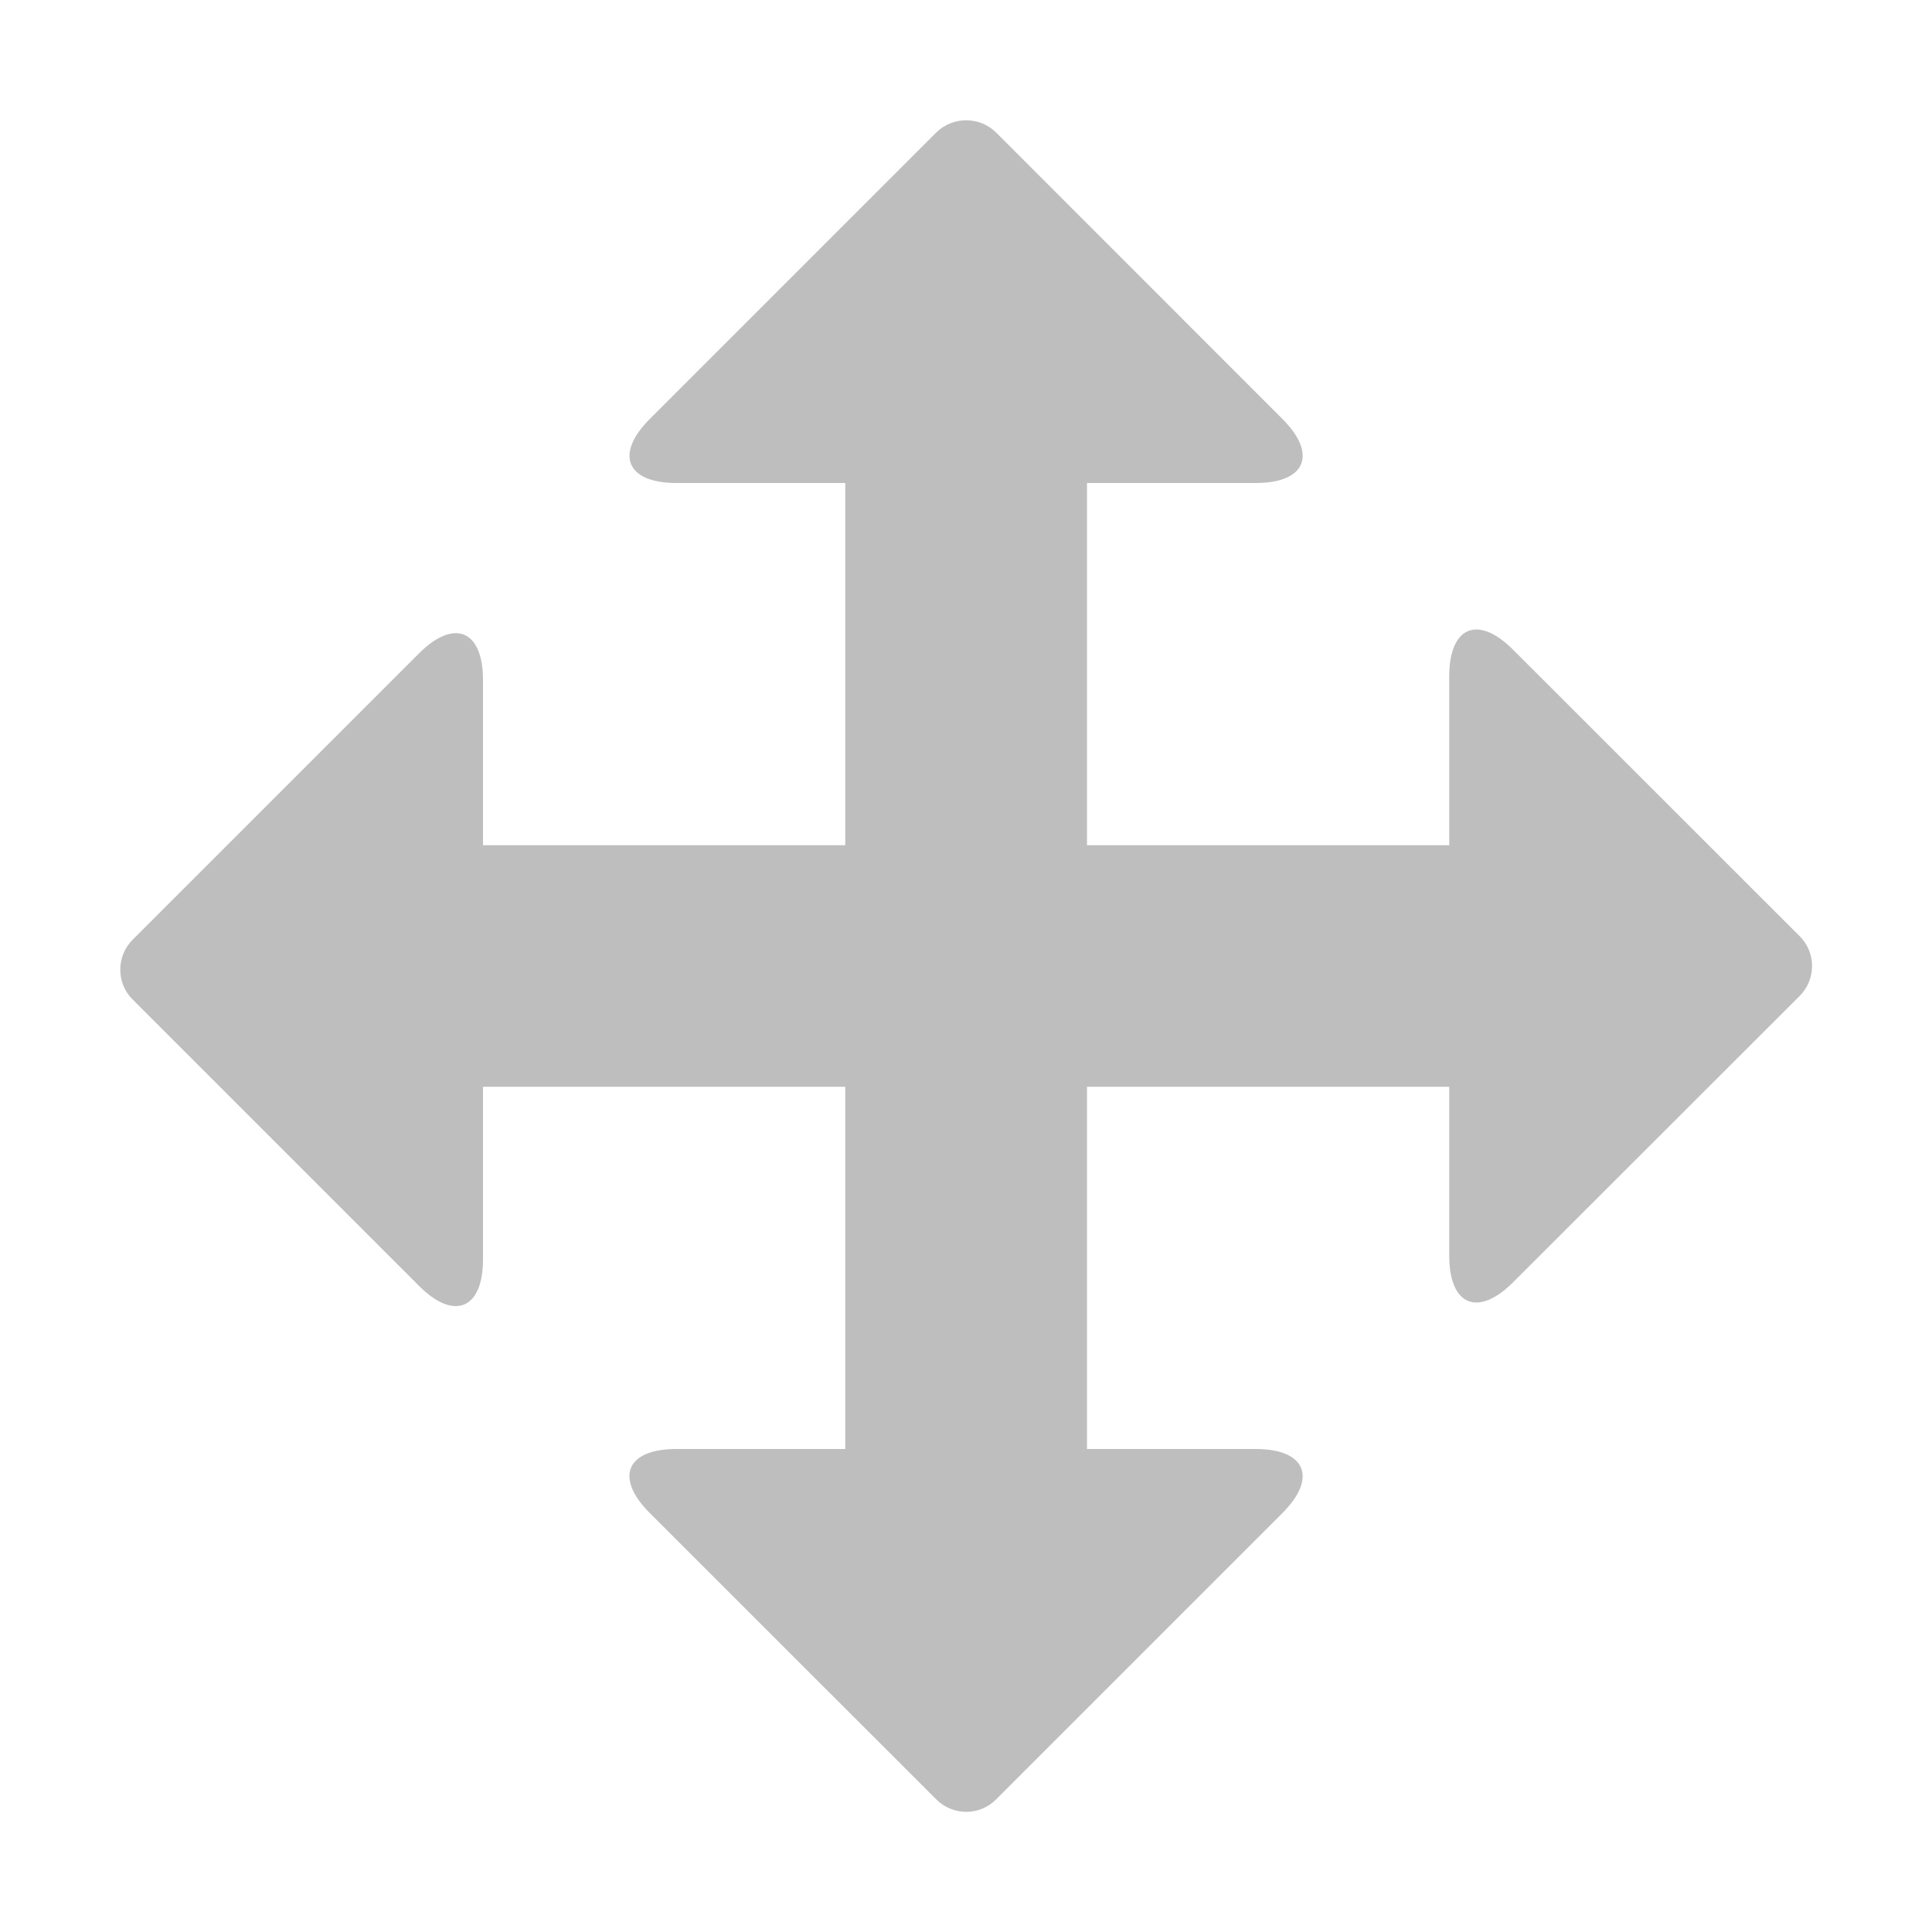
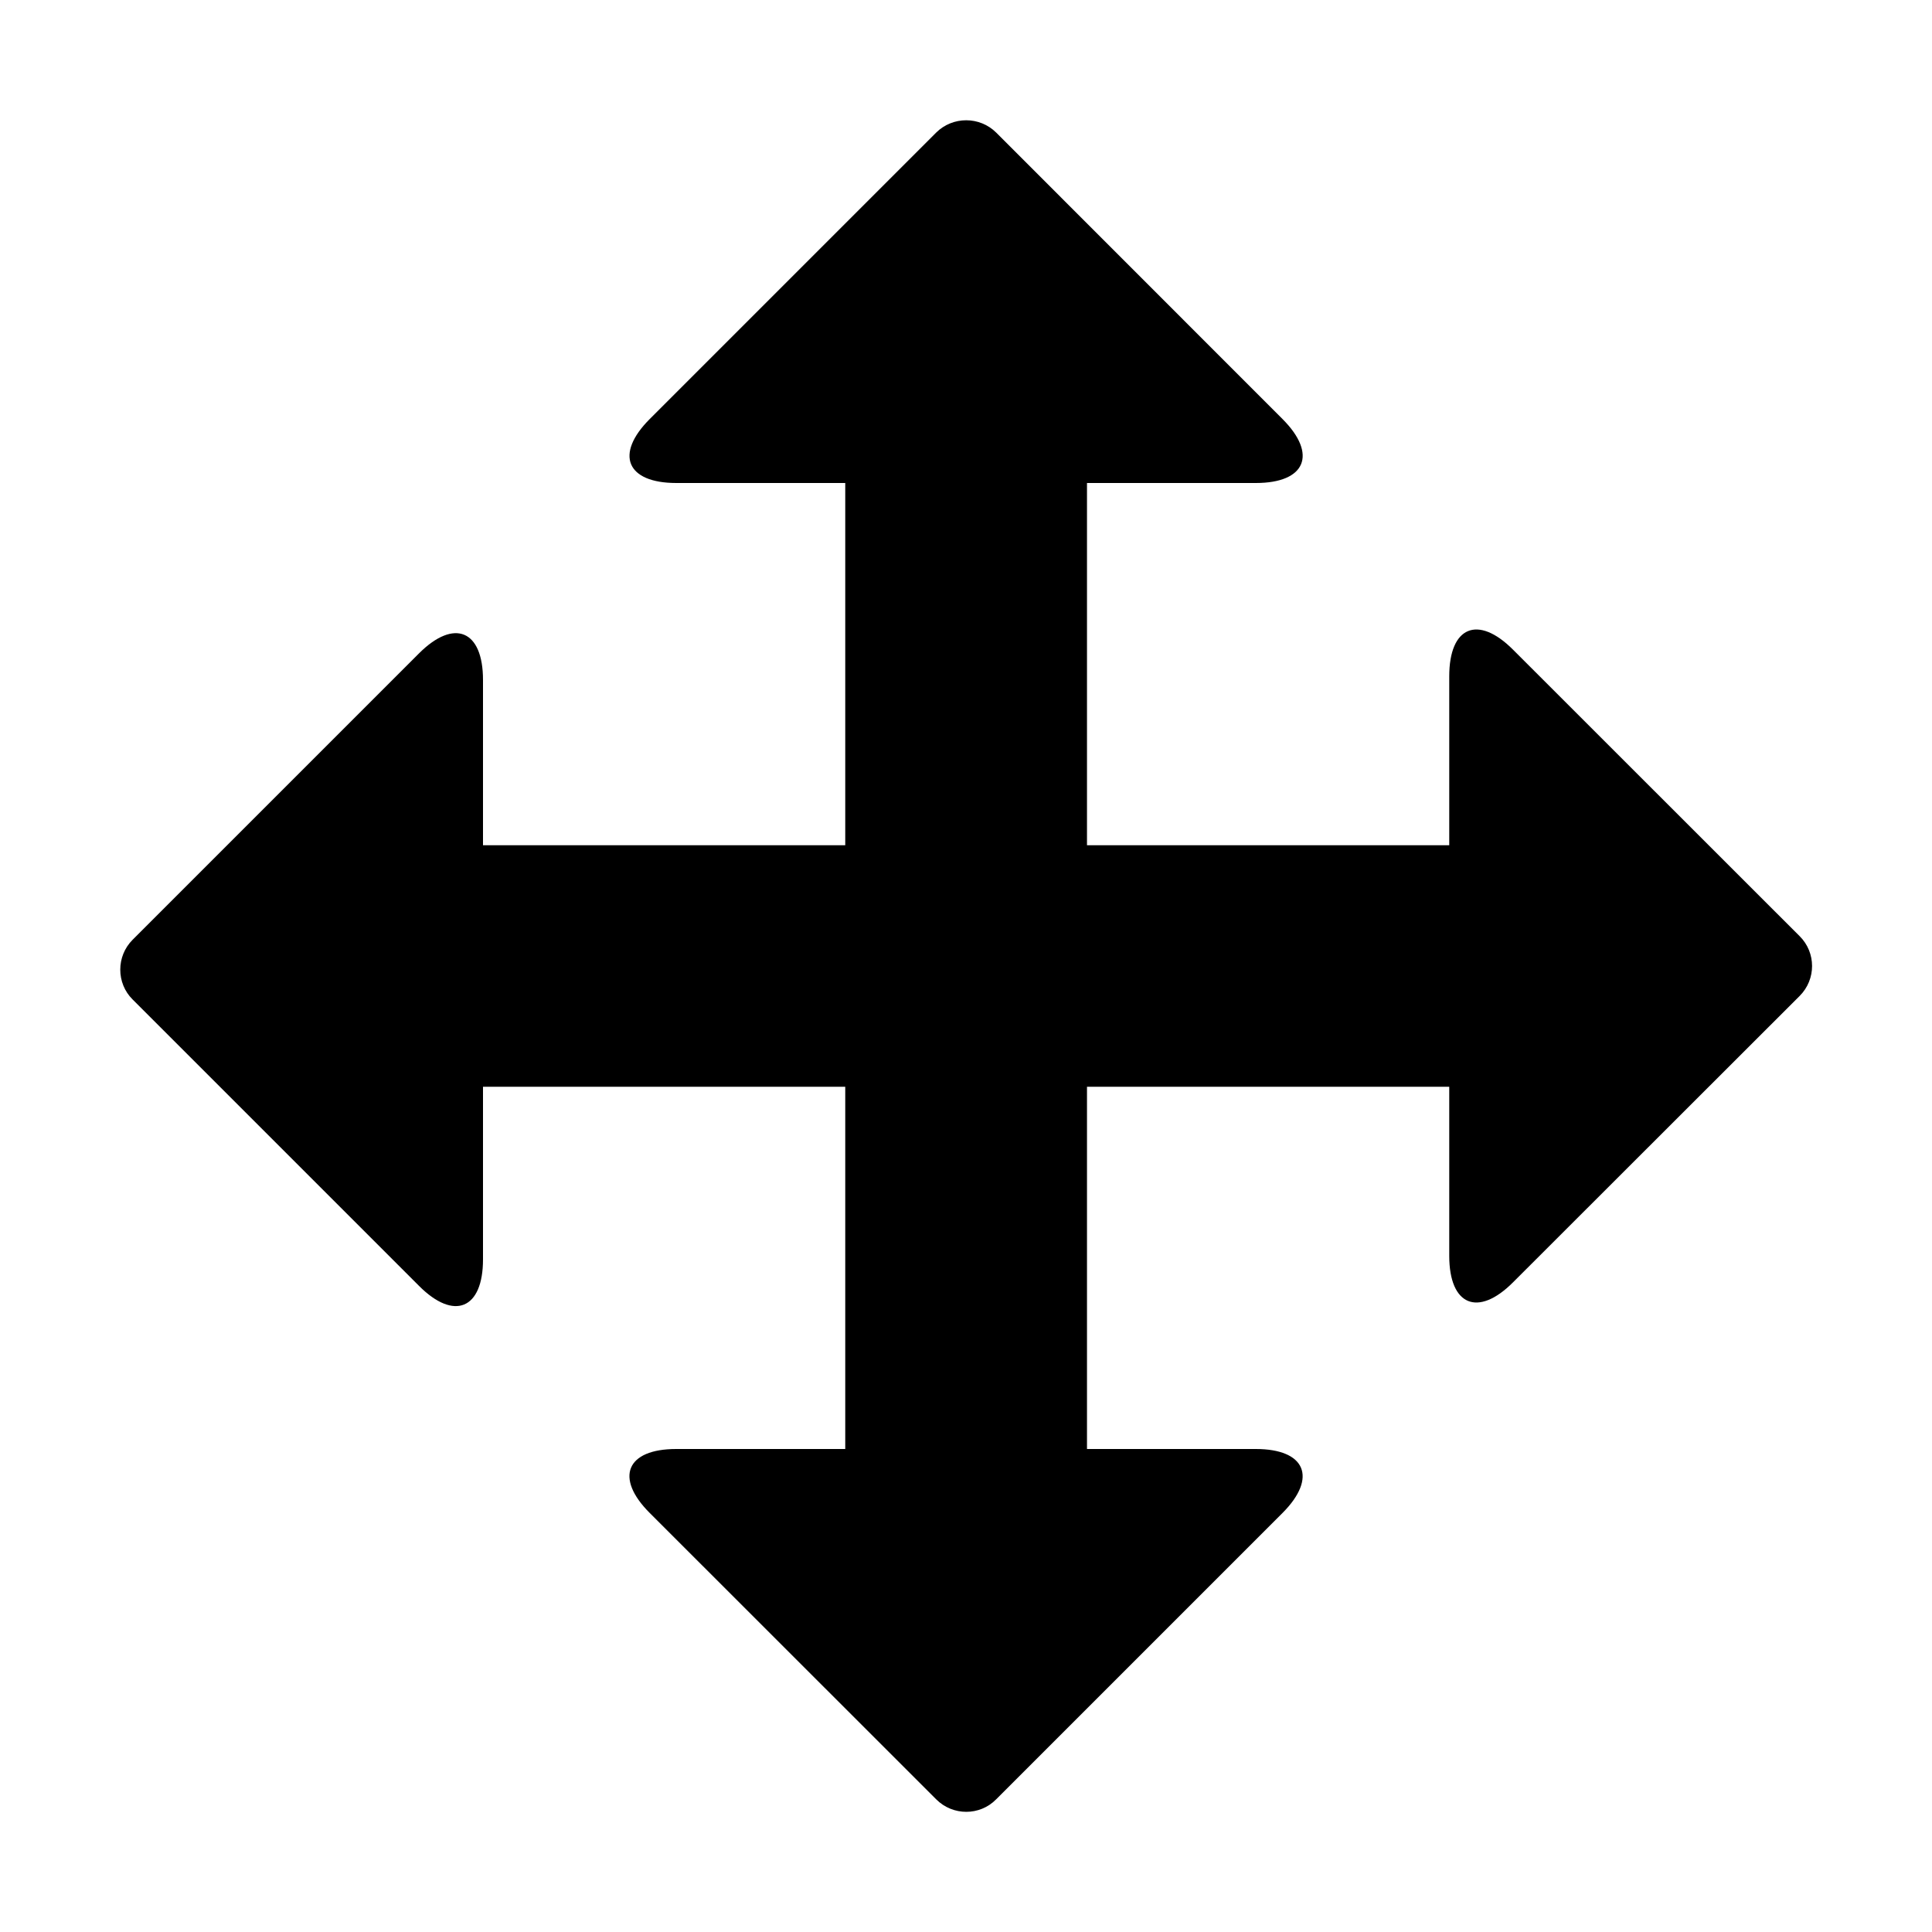
<svg xmlns="http://www.w3.org/2000/svg" width="16" height="16">
-   <path fill="#bebebe" d="M14.904 7.753l-2.373-2.372c-.291-.292-.529-.193-.529.22v1.399h-3v-3h1.398c.414 0 .512-.239.221-.53l-2.371-2.372c-.137-.136-.36-.136-.497 0l-2.372 2.372c-.292.292-.193.53.22.53h1.399v3h-3v-1.369c0-.413-.239-.511-.53-.22l-2.372 2.372c-.136.136-.136.359 0 .494l2.372 2.372c.291.292.53.192.53-.219v-1.43h3v3h-1.4c-.413 0-.511.238-.22.529l2.374 2.373c.137.137.36.137.495 0l2.373-2.373c.29-.291.19-.529-.222-.529h-1.398v-3h3v1.4c0 .412.238.511.529.219l2.373-2.371c.137-.137.137-.359 0-.495z" />
+   <path fill="#000000" d="M14.904 7.753l-2.373-2.372c-.291-.292-.529-.193-.529.22v1.399h-3v-3h1.398c.414 0 .512-.239.221-.53l-2.371-2.372c-.137-.136-.36-.136-.497 0l-2.372 2.372c-.292.292-.193.53.22.53h1.399v3h-3v-1.369c0-.413-.239-.511-.53-.22l-2.372 2.372c-.136.136-.136.359 0 .494l2.372 2.372c.291.292.53.192.53-.219v-1.43h3v3h-1.4c-.413 0-.511.238-.22.529l2.374 2.373c.137.137.36.137.495 0l2.373-2.373c.29-.291.19-.529-.222-.529h-1.398v-3h3v1.4c0 .412.238.511.529.219l2.373-2.371c.137-.137.137-.359 0-.495z" />
</svg>
